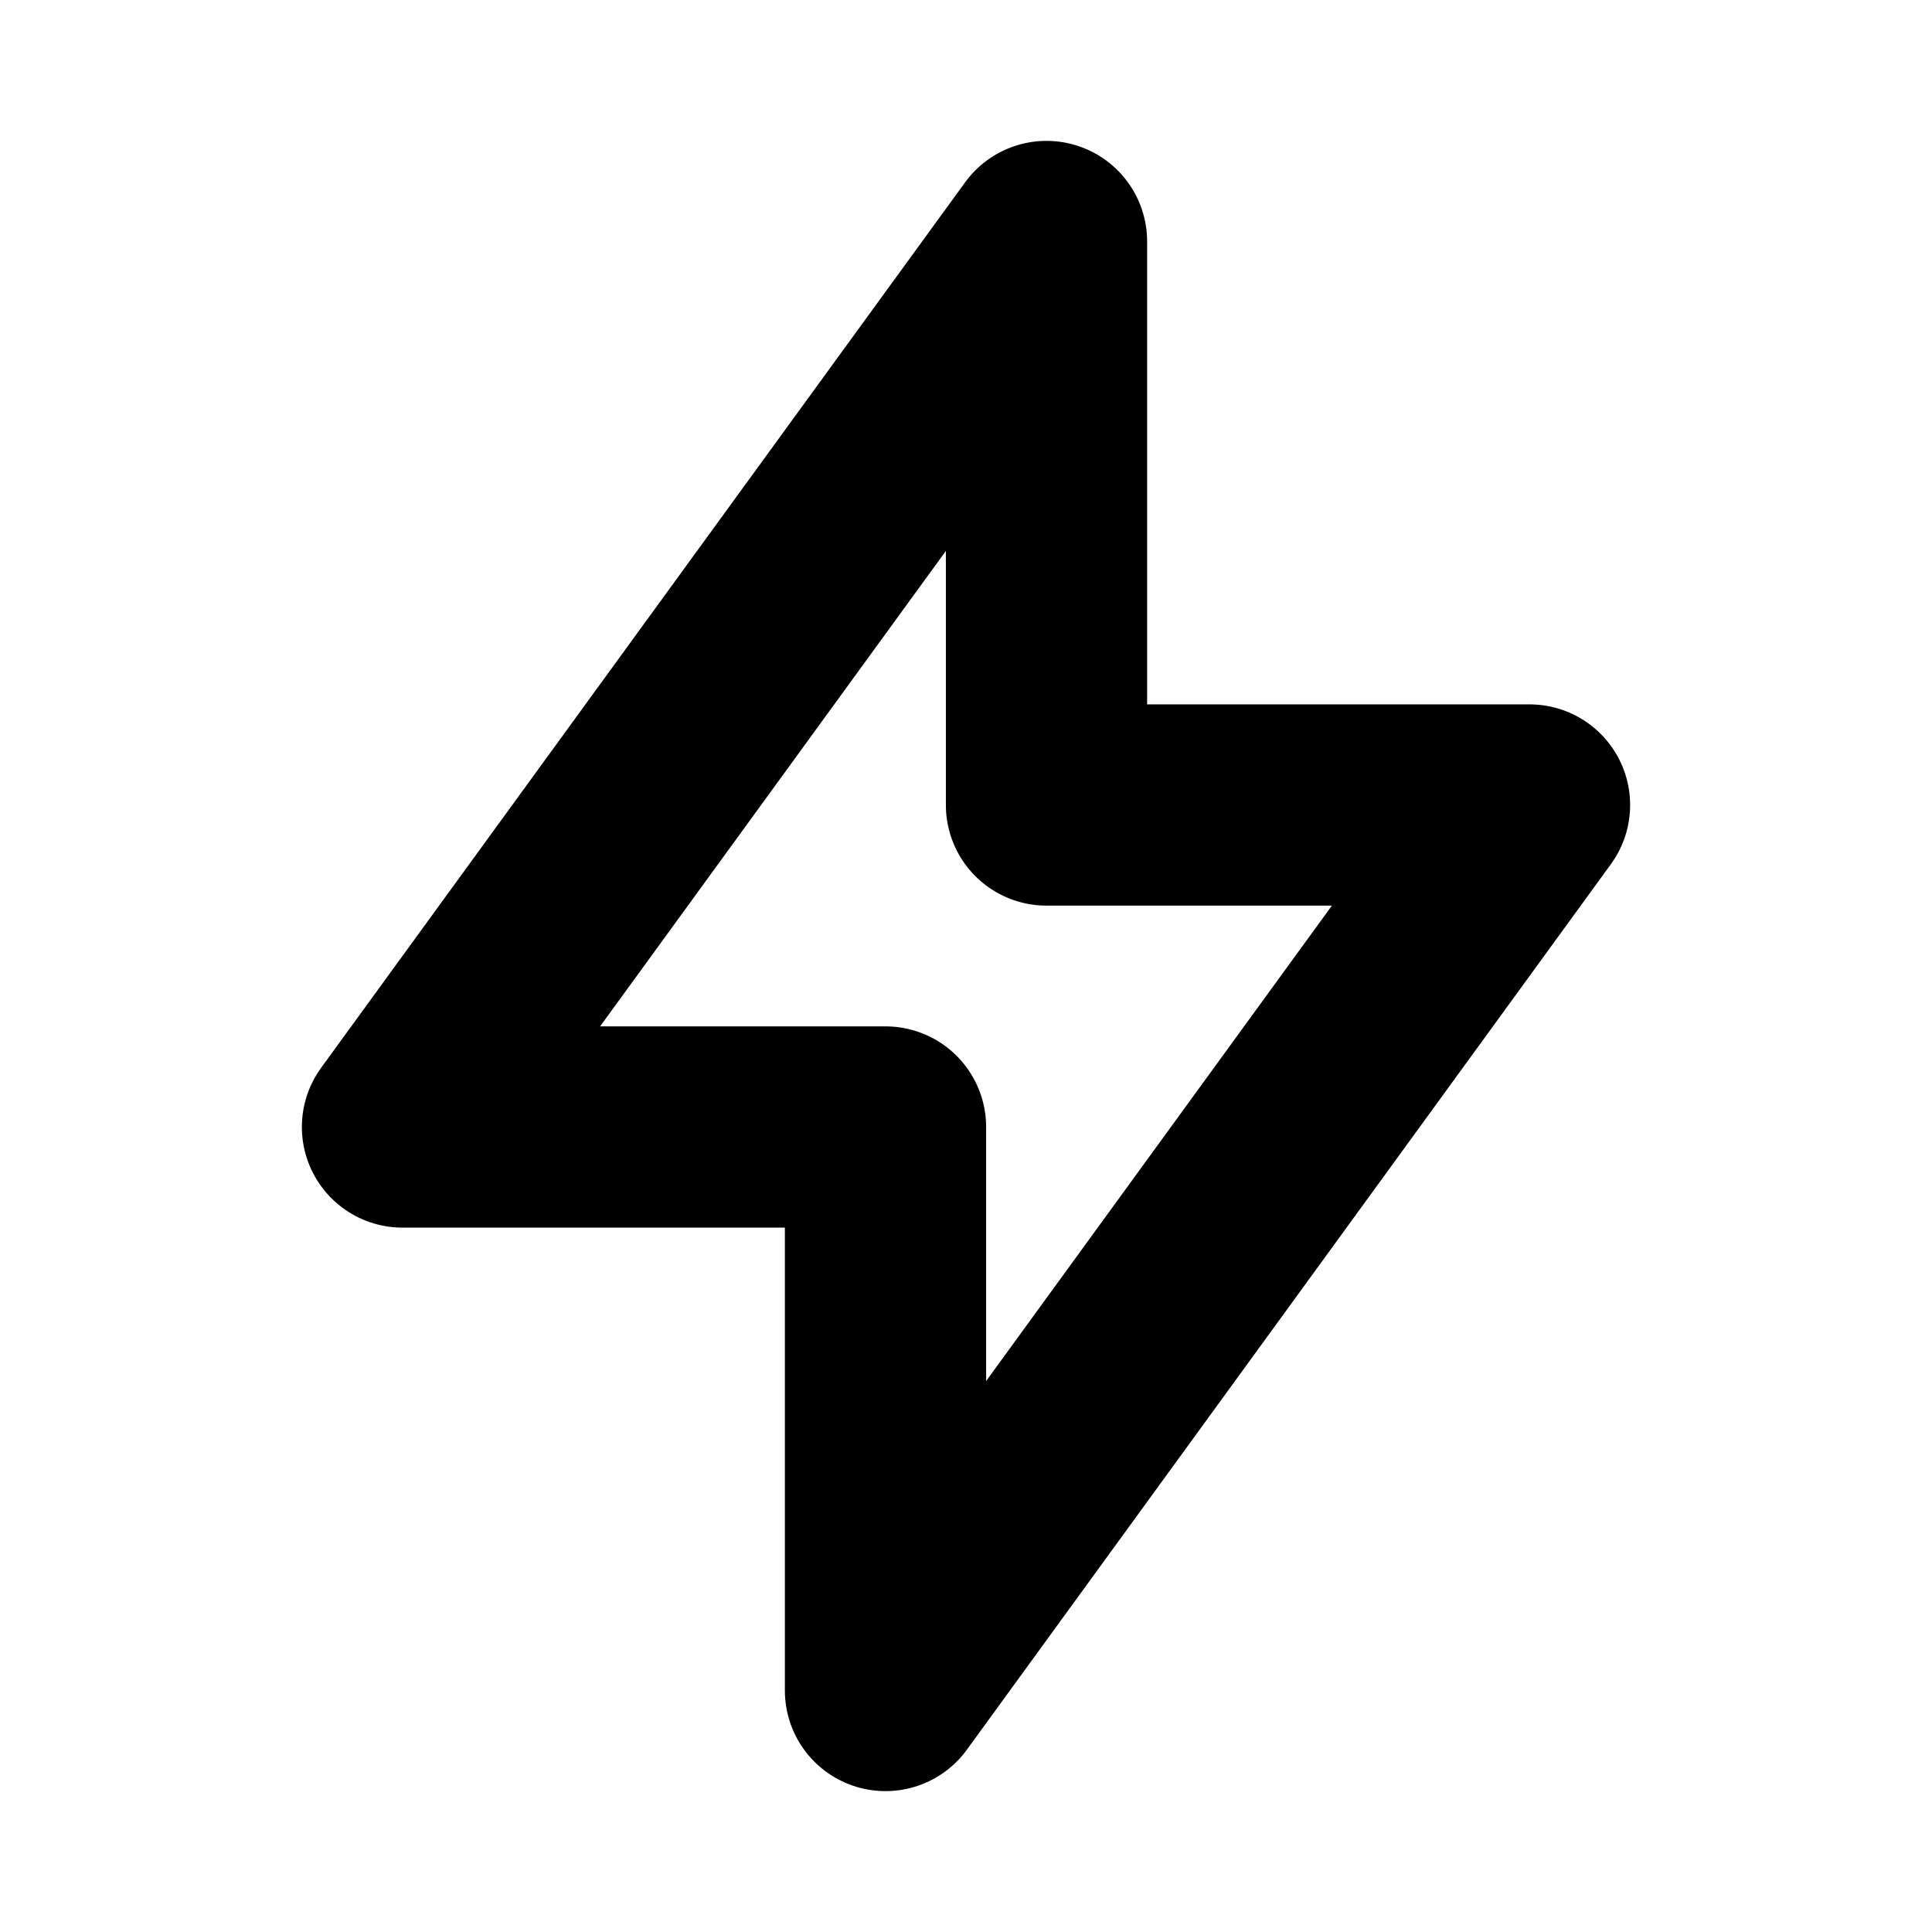
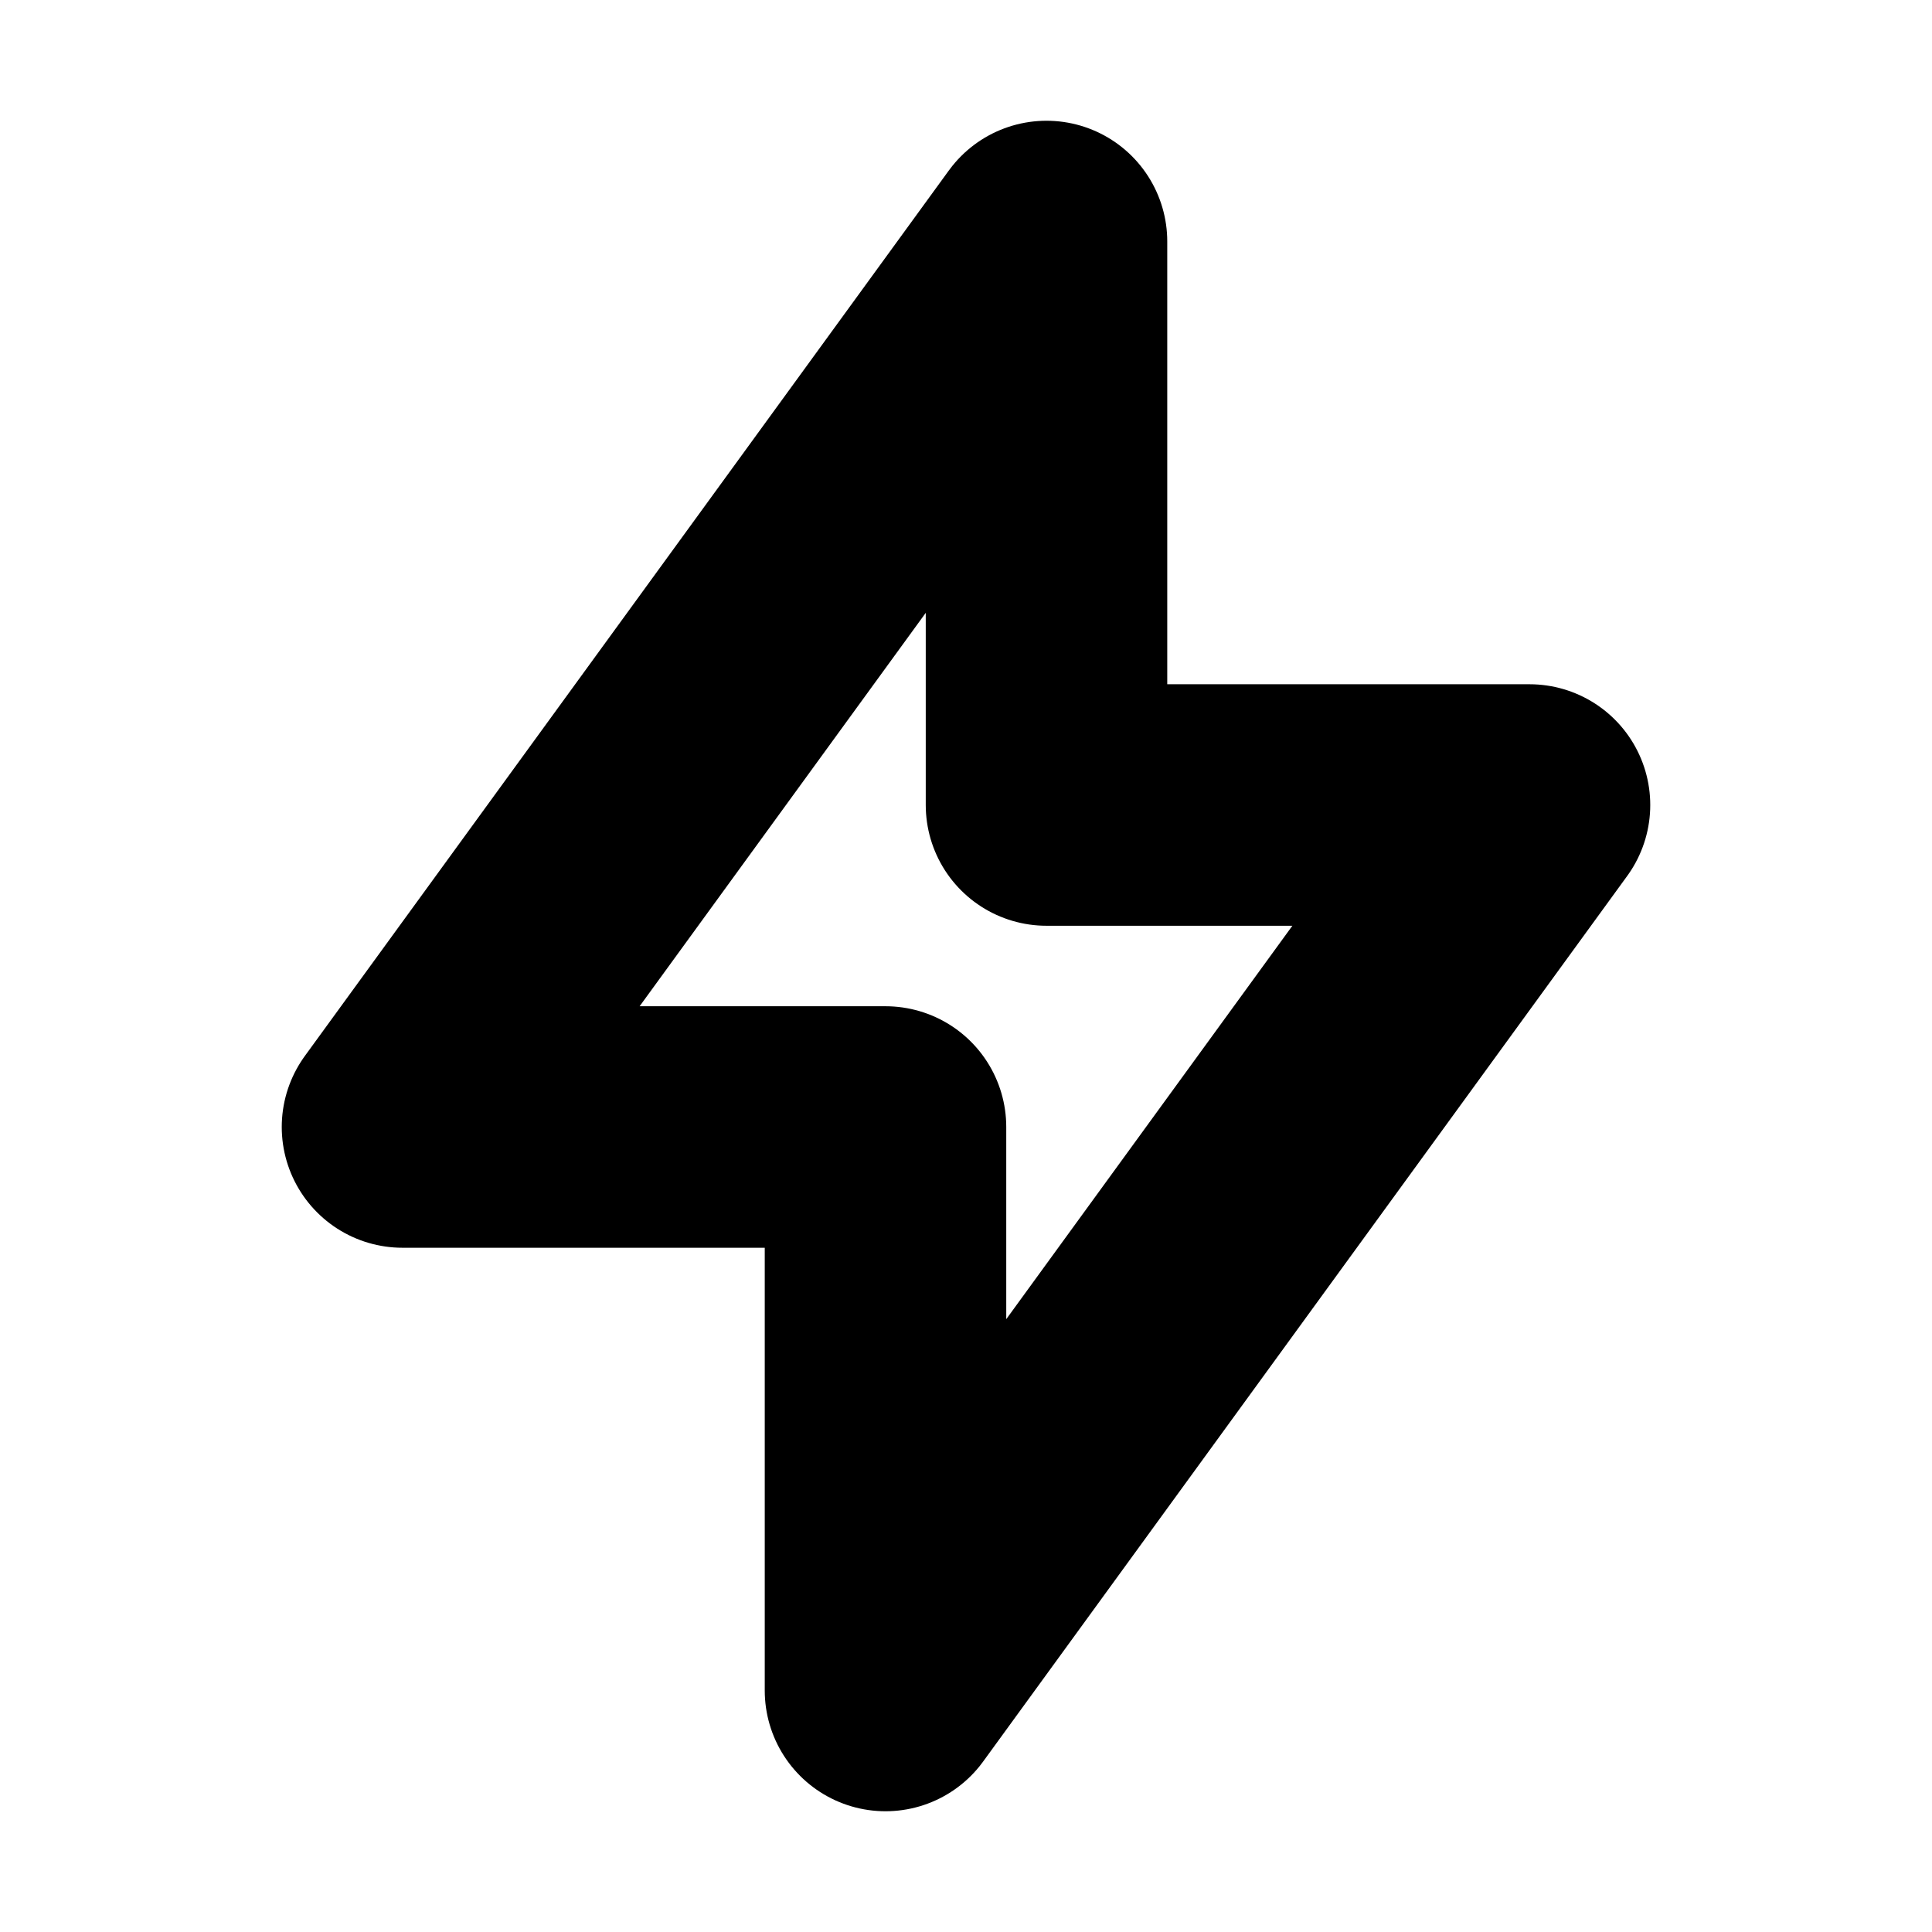
<svg xmlns="http://www.w3.org/2000/svg" width="24" height="24" viewBox="0 0 24 24">
-   <path fill="none" stroke="currentColor" stroke-linecap="round" stroke-linejoin="round" stroke-width="2.5" d="M13 3v7h6l-8 11v-7H5z" />
+   <path fill="none" stroke="currentColor" stroke-linecap="round" stroke-linejoin="round" stroke-width="3" d="M13 3v7h6l-8 11v-7H5z" />
</svg>
